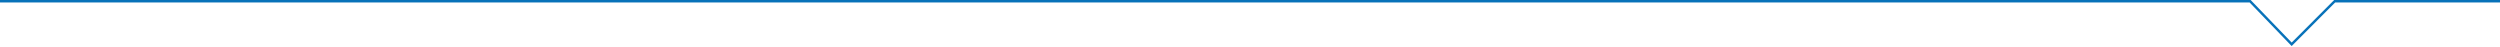
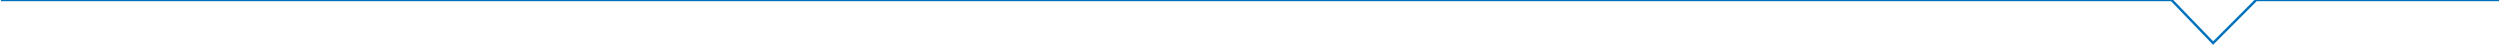
- <svg xmlns="http://www.w3.org/2000/svg" id="Layer_3" data-name="Layer 3" viewBox="0 0 510.24 9.39">
+ <svg xmlns="http://www.w3.org/2000/svg" id="Layer_1" data-name="Layer 1" width="180mm" height="3.31mm" viewBox="0 0 510.24 9.39">
  <defs>
-     <style>.cls-1{fill:none;stroke:#0872b9;stroke-width:0.5px;}</style>
+     <style>.cls-1{fill:none;stroke:#0072bc;stroke-width:0.5px;}</style>
  </defs>
-   <polyline class="cls-1" points="510.24 0.25 476.5 0.25 467.72 9.04 459.24 0.25 0 0.25" />
+   <polyline class="cls-1" points="510.24 0 460.63 0 451.84 8.79 443.36 0 0 0" />
</svg>
